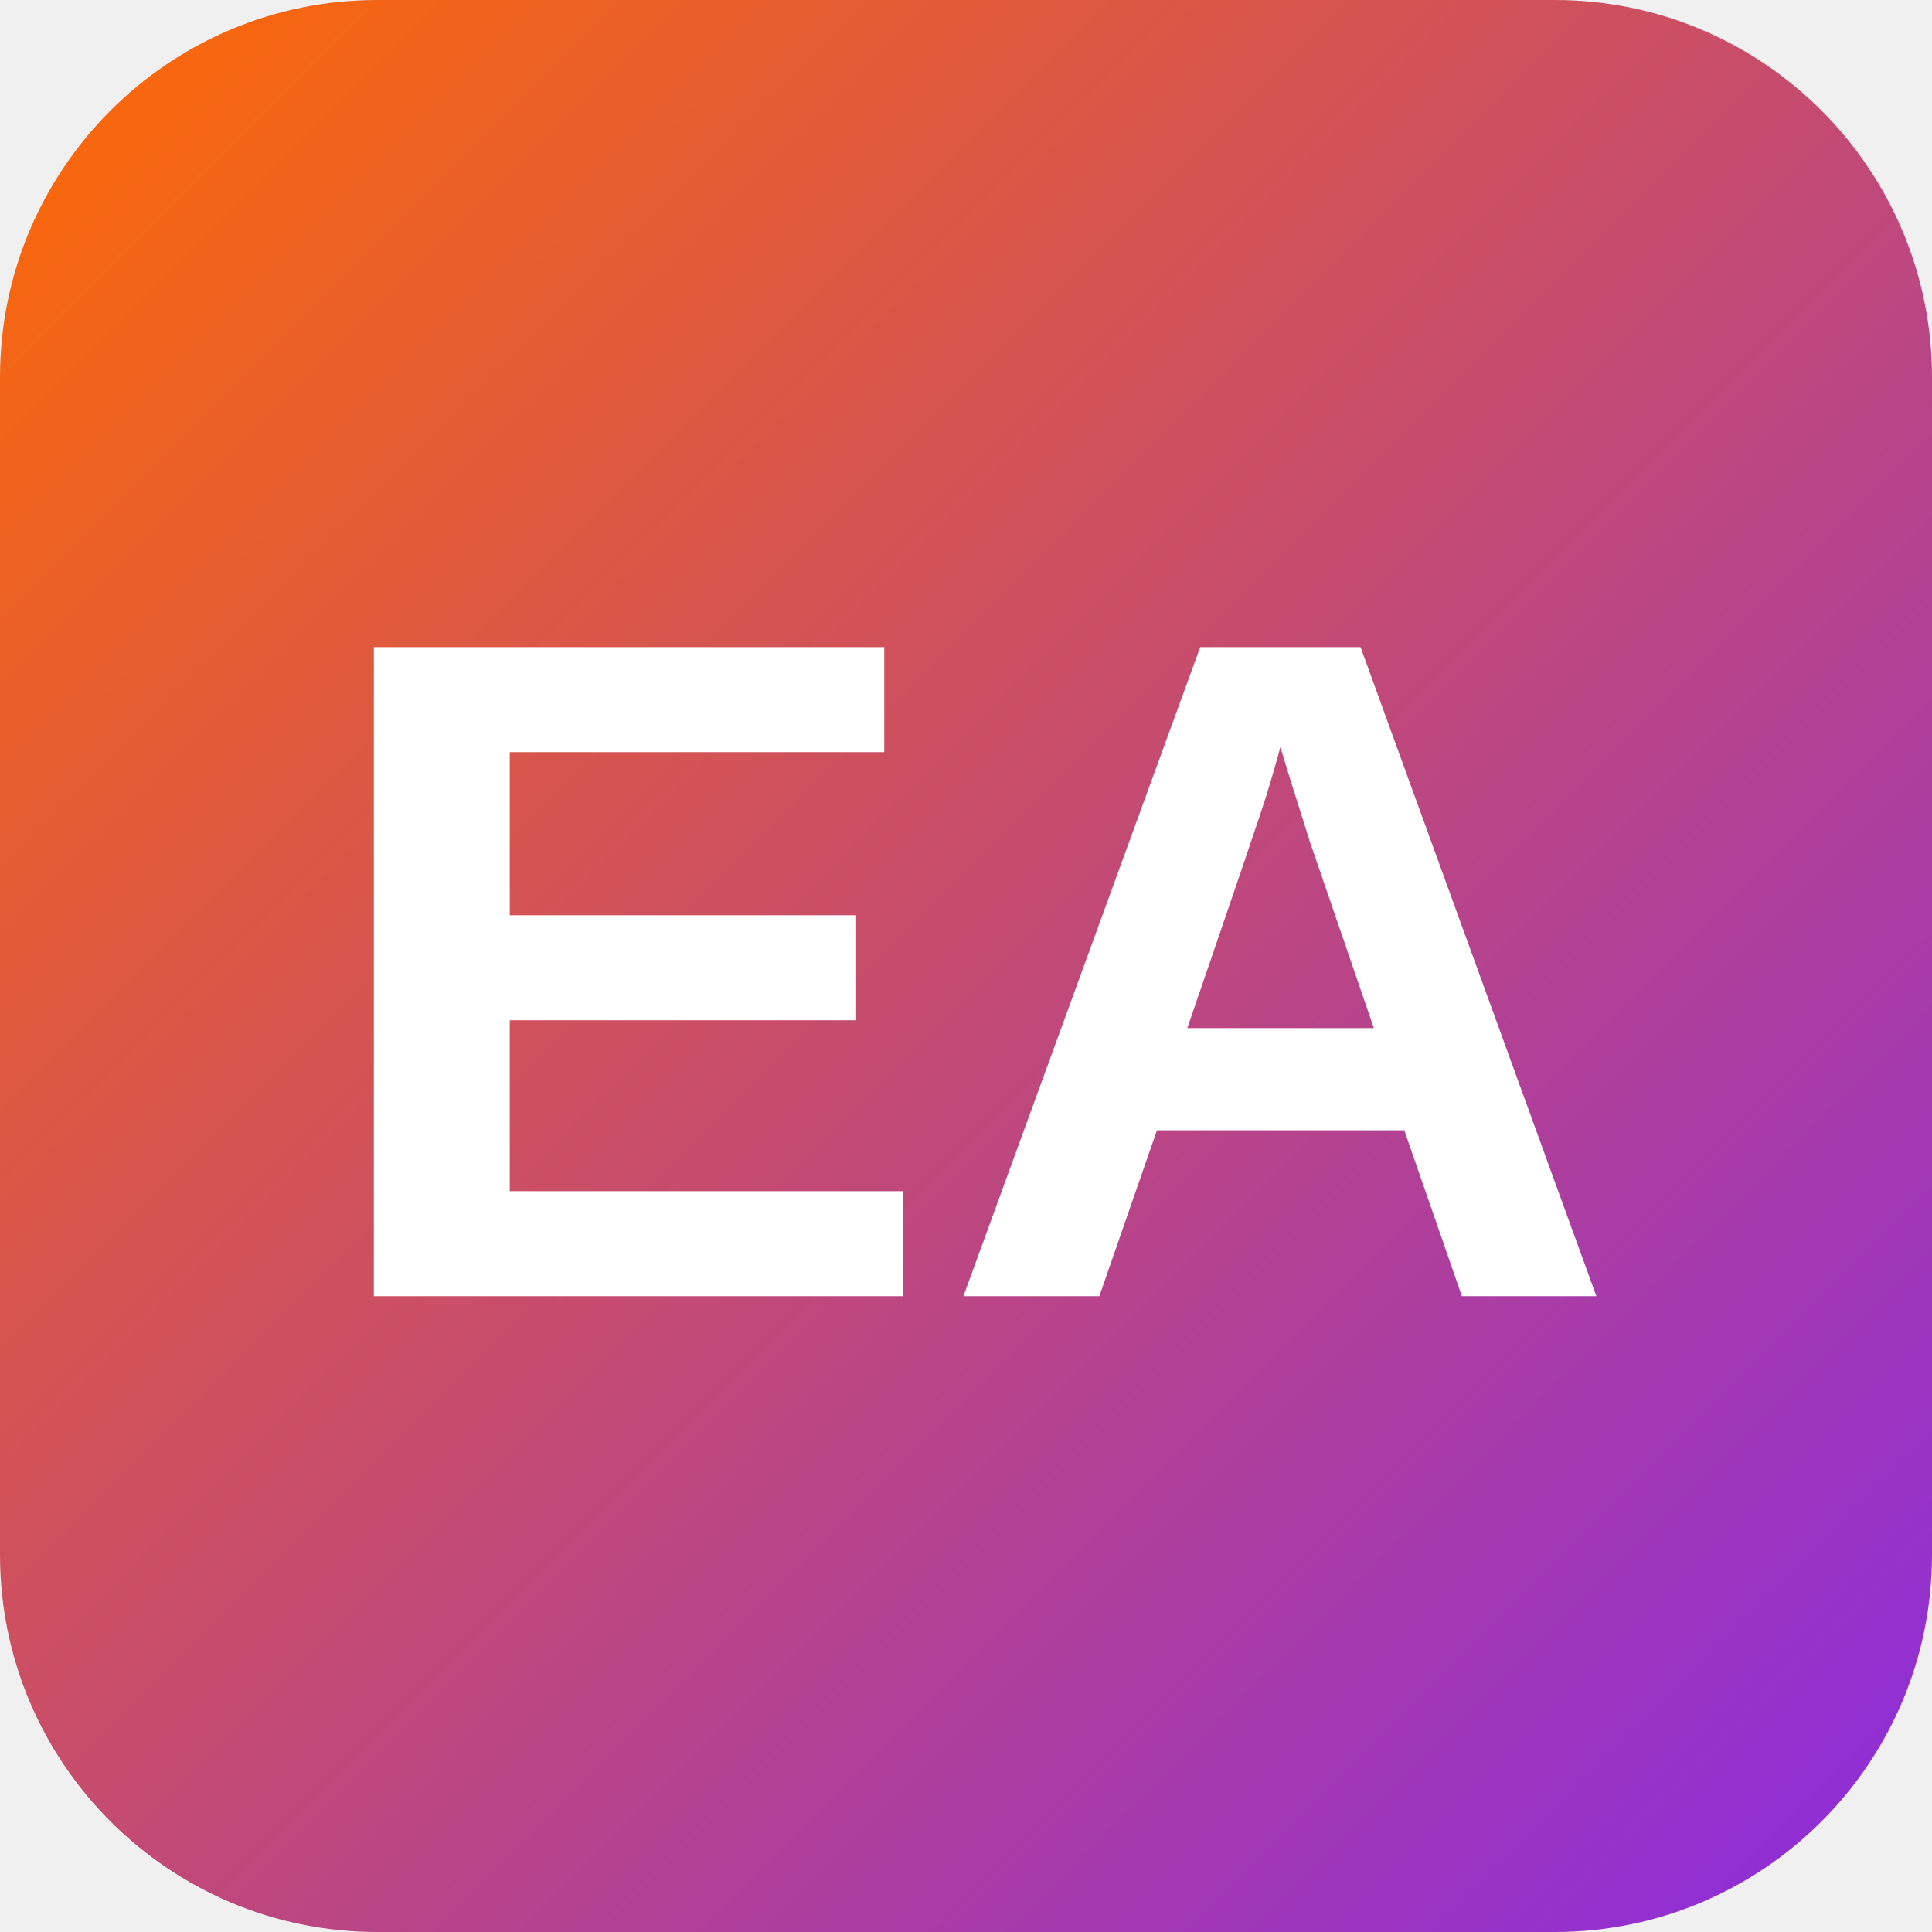
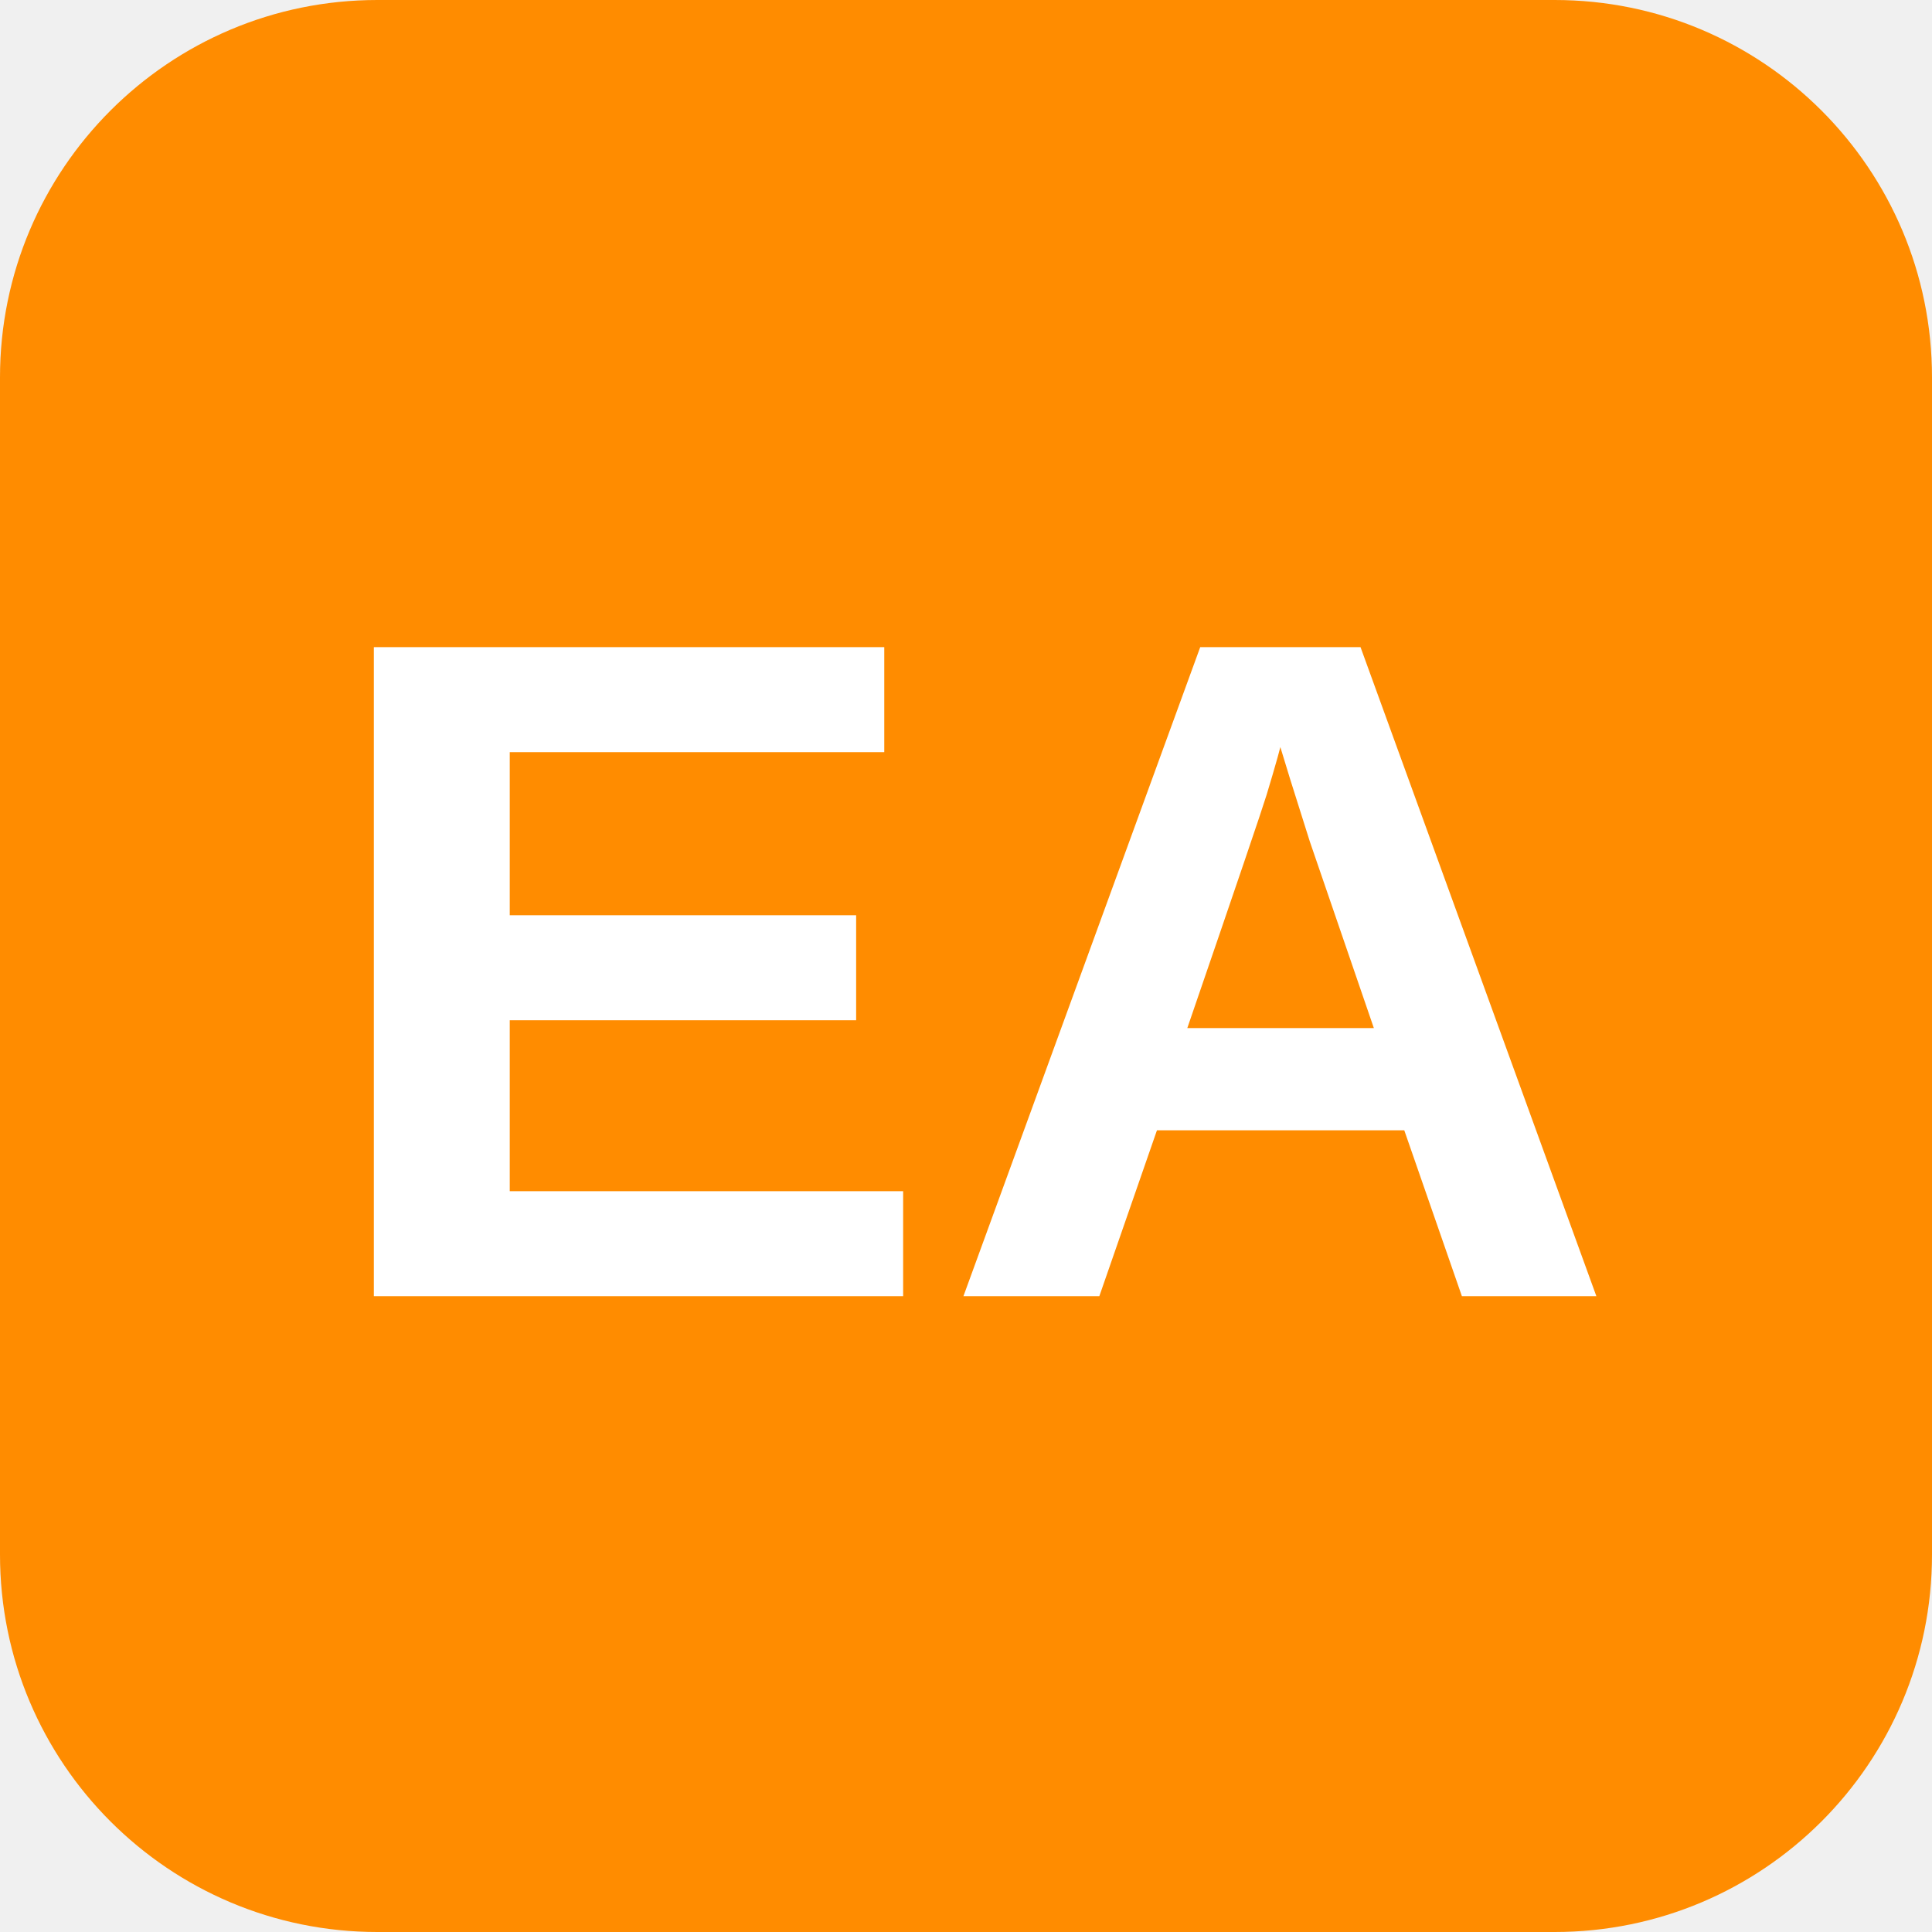
<svg xmlns="http://www.w3.org/2000/svg" viewBox="0 0 512 512">
-   <defs>
-     <linearGradient id="brandGrad" x1="0%" y1="0%" x2="100%" y2="100%">
-       <stop offset="0%" style="stop-color:#ff6b00;stop-opacity:1" />
-       <stop offset="100%" style="stop-color:#8a2be2;stop-opacity:1" />
-     </linearGradient>
-   </defs>
-   <rect width="512" height="512" rx="100" fill="url(#brandGrad)" />
+   <rect width="512" height="512" rx="100" fill="#FF8C00" />
  <text x="50%" y="50%" font-family="Arial, sans-serif" font-weight="bold" font-size="250" fill="white" text-anchor="middle" dy=".35em">EA</text>
</svg>
